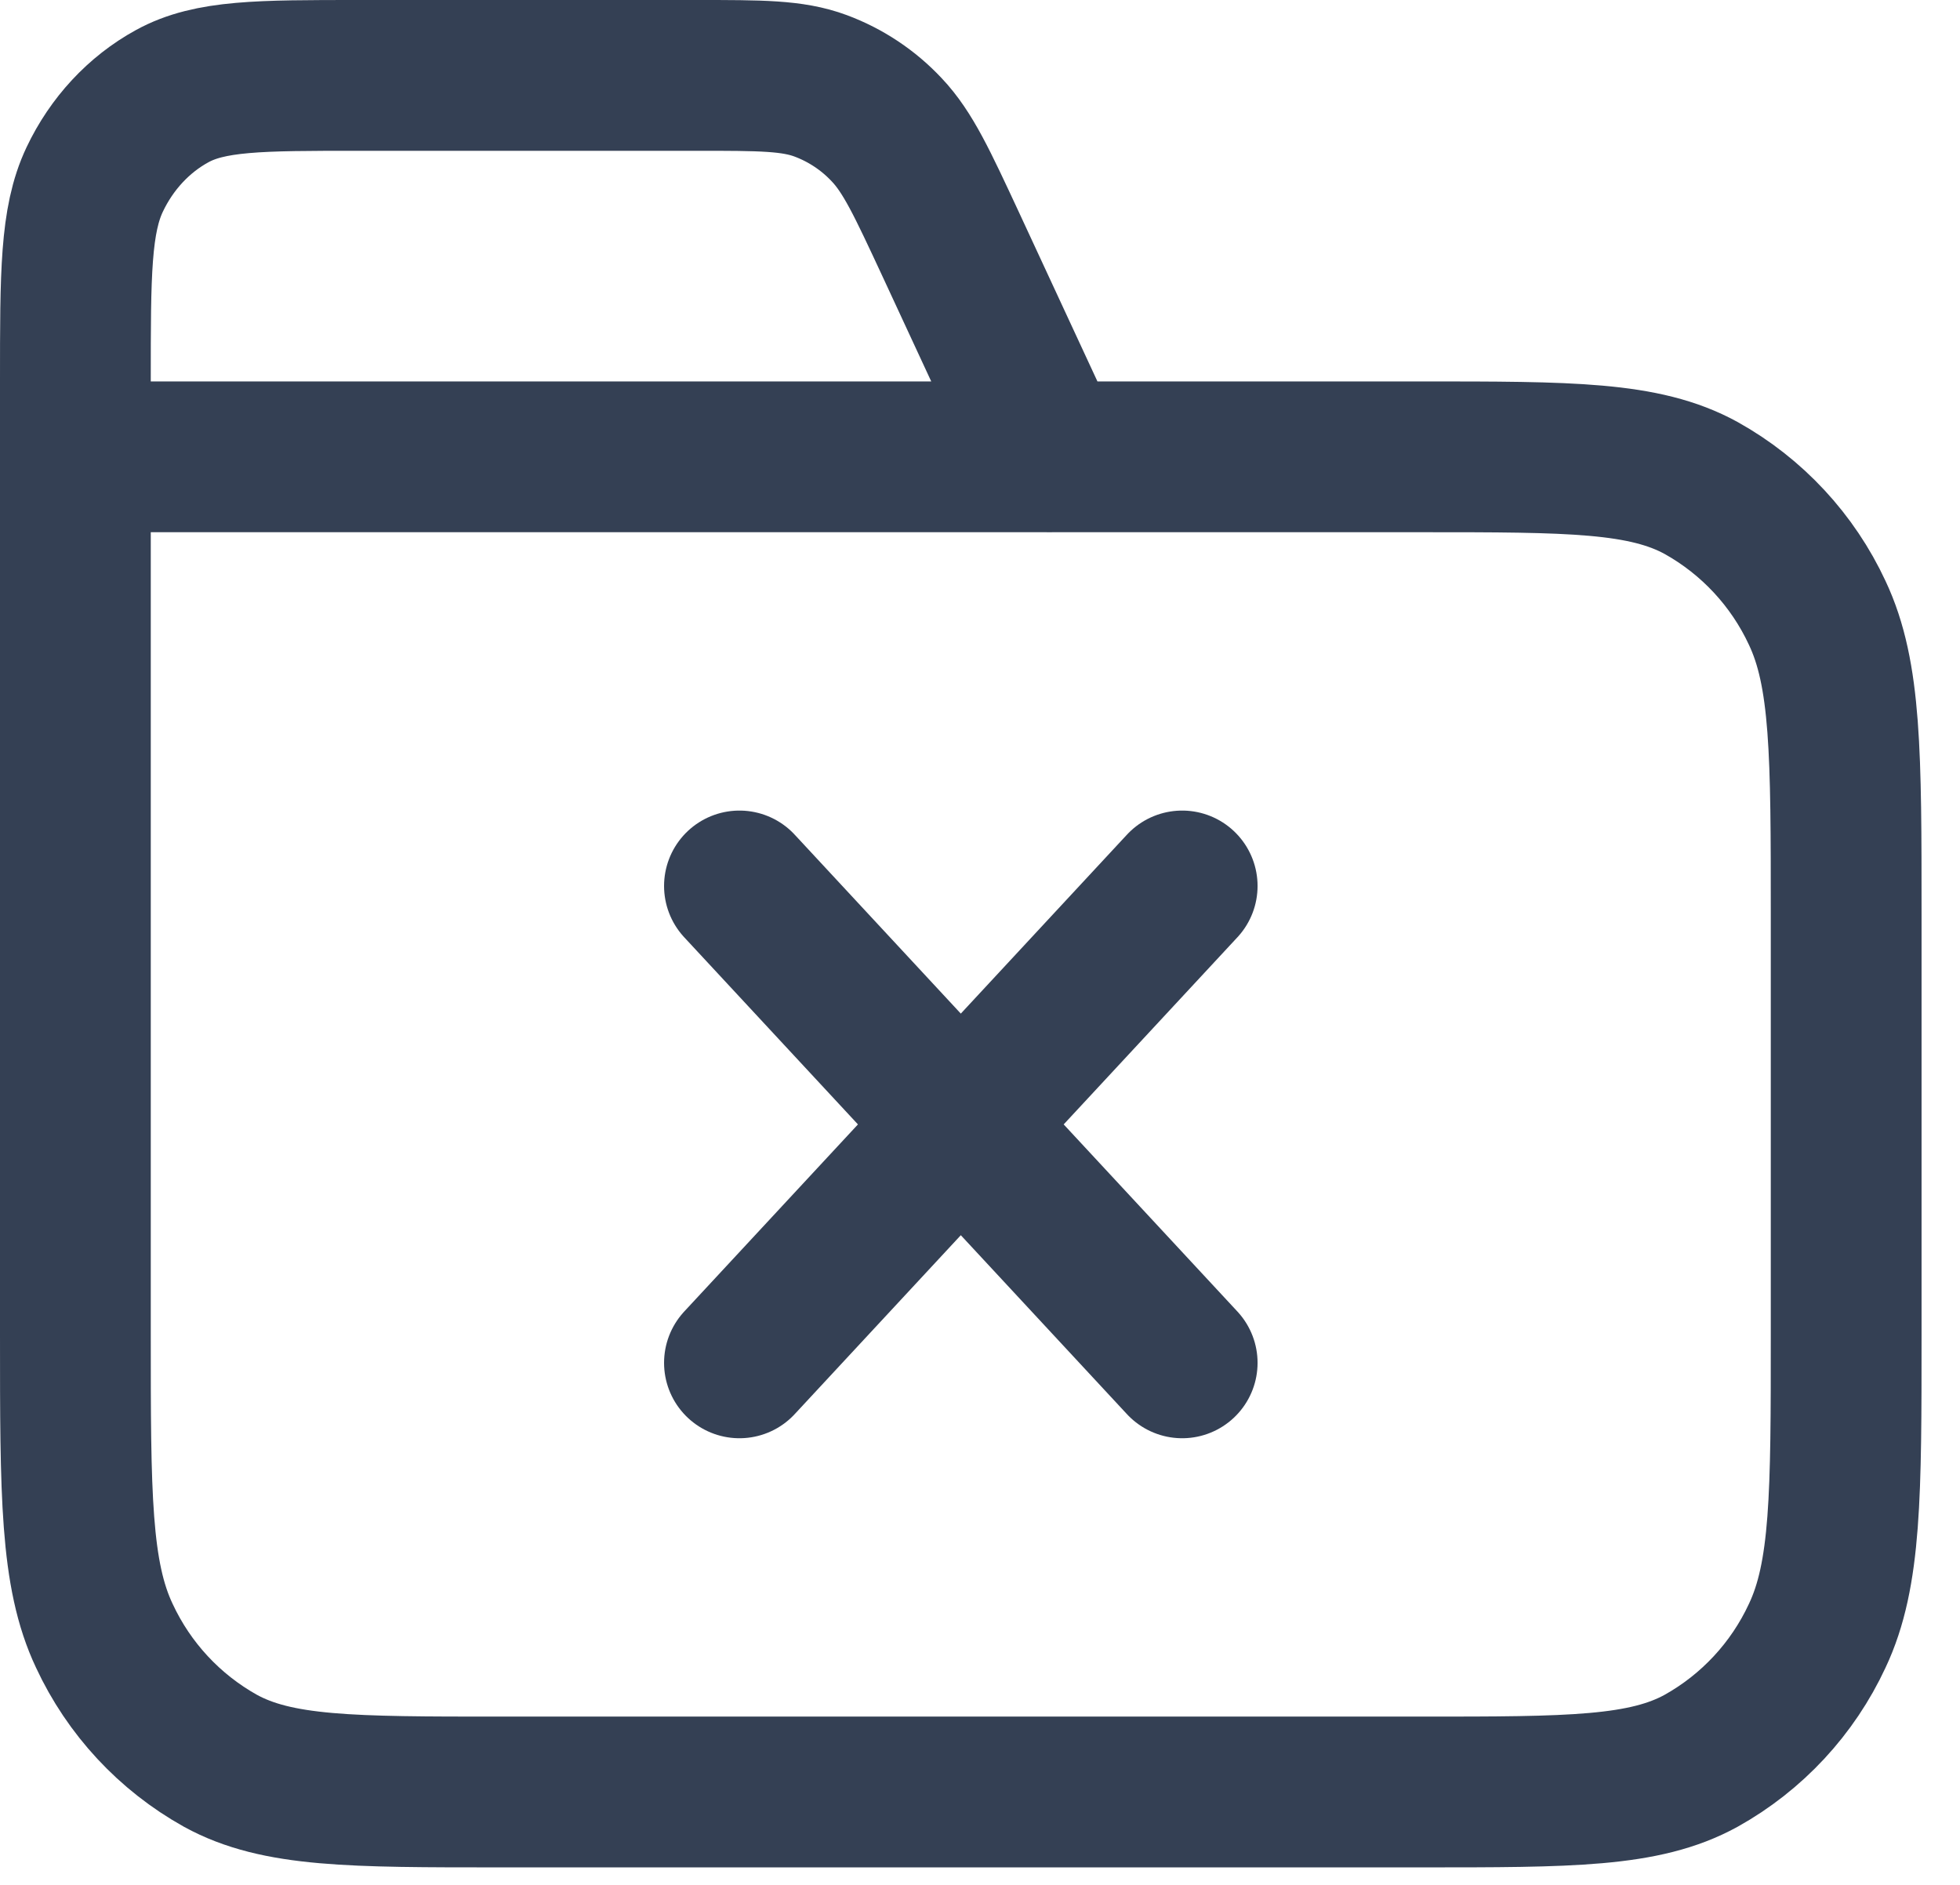
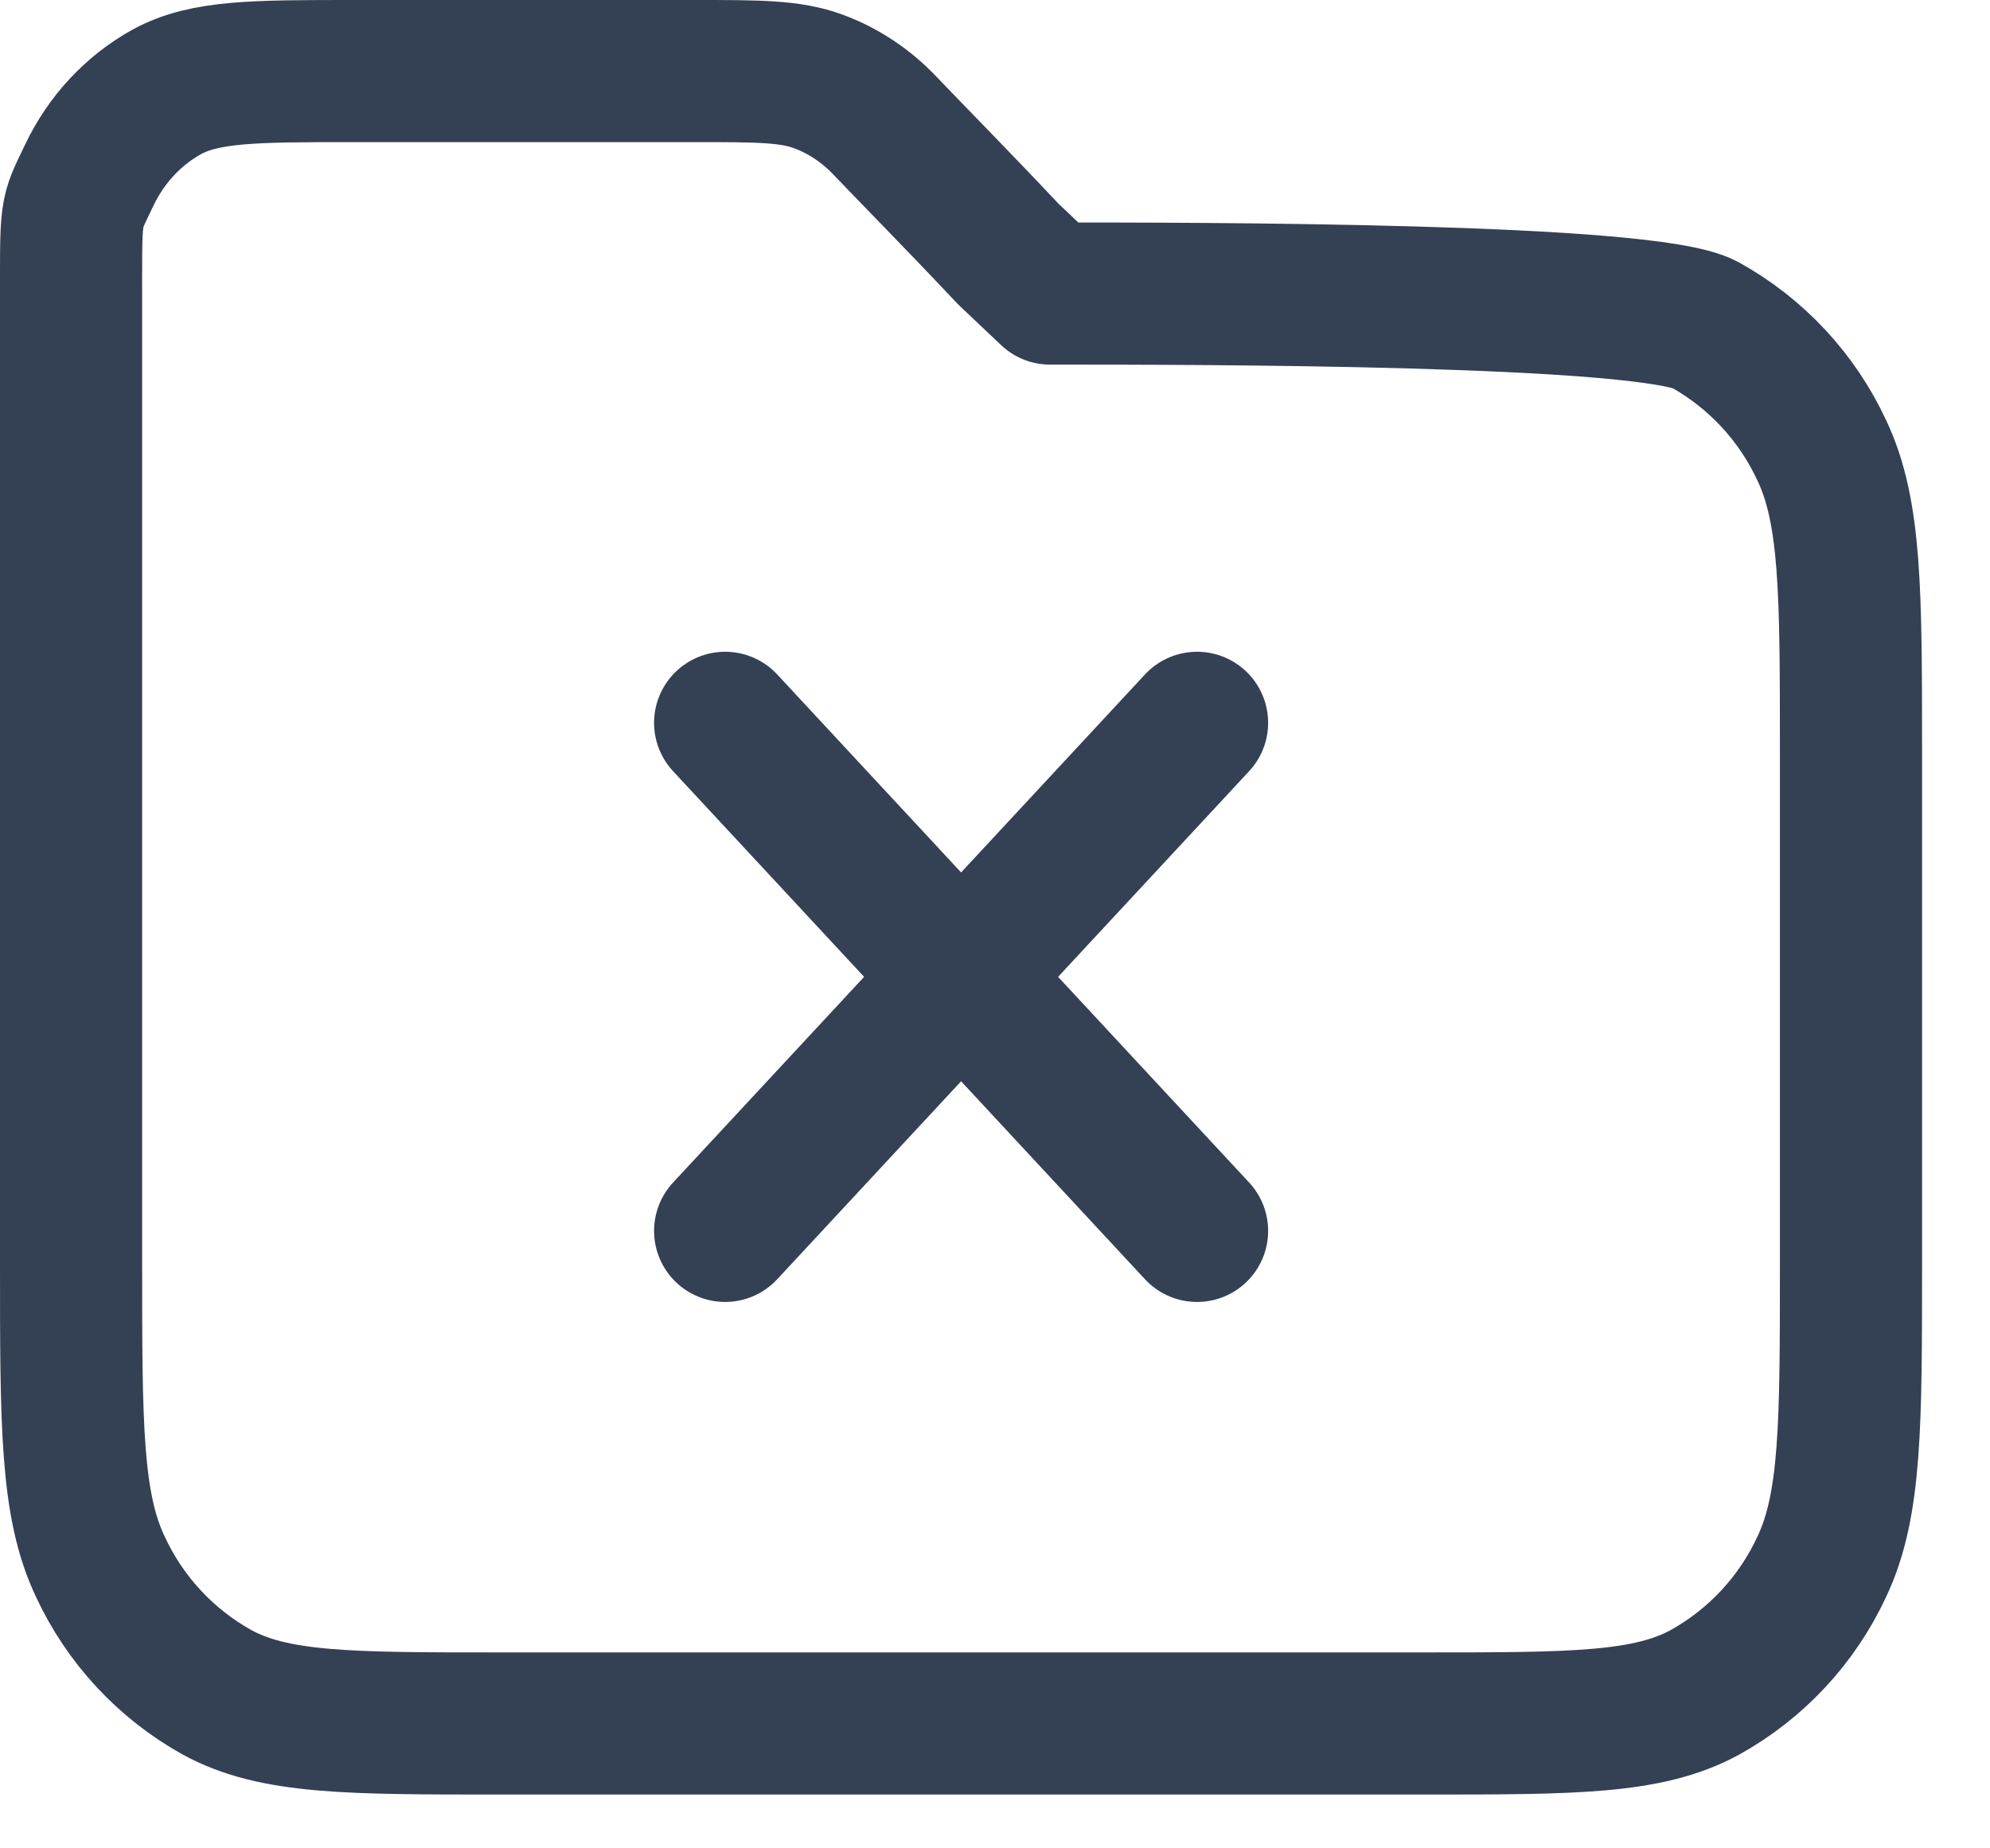
- <svg xmlns="http://www.w3.org/2000/svg" width="26" height="25" fill="none" viewBox="0 0 26 25">
-   <path stroke="#344054" stroke-linecap="round" stroke-linejoin="round" stroke-width="2" d="m13.92 6.06-1.31-2.823c-.378-.812-.566-1.218-.847-1.515a2.3 2.3 0 0 0-.878-.584C10.513 1 10.09 1 9.248 1h-4.49c-1.315 0-1.973 0-2.475.276-.442.242-.802.63-1.027 1.105C1 2.922 1 3.631 1 5.048v1.011m0 0h17.853c1.973 0 2.96 0 3.714.414a3.67 3.67 0 0 1 1.54 1.658c.383.812.383 1.875.383 4v5.565c0 2.125 0 3.188-.384 4a3.67 3.67 0 0 1-1.54 1.658c-.753.414-1.74.414-3.713.414H6.638c-1.974 0-2.96 0-3.714-.414a3.67 3.67 0 0 1-1.54-1.658C1 20.884 1 19.82 1 17.696zm8.809 5.692 5.873 6.325m0-6.325-5.873 6.325" />
+ <svg xmlns="http://www.w3.org/2000/svg" width="28" height="26" fill="none" viewBox="0 0 28 26">
+   <path stroke="#344054" stroke-linecap="round" stroke-linejoin="round" stroke-width="2" d="m10.203 10.172 6.64 7.15m0-7.15-6.64 7.15M1 17.782V4.393c0-1.51-.02-1.344.252-1.92.24-.508.624-.92 1.095-1.18C2.882 1 3.584 1 4.987 1h4.785c.9 0 1.349 0 1.745.147.351.13.671.343.936.623.3.316 1.076 1.104 1.734 1.805l.587.556c2.104 0 8.415 0 9.218.441a3.9 3.9 0 0 1 1.642 1.768c.41.865.41 1.998.41 4.264v7.178c0 2.265 0 3.398-.41 4.264a3.9 3.9 0 0 1-1.642 1.768c-.803.44-1.855.44-3.959.44H7.011c-2.104 0-3.156 0-3.96-.44a3.9 3.9 0 0 1-1.64-1.768C1 21.18 1 20.047 1 17.782V4.132v.261" />
</svg>
